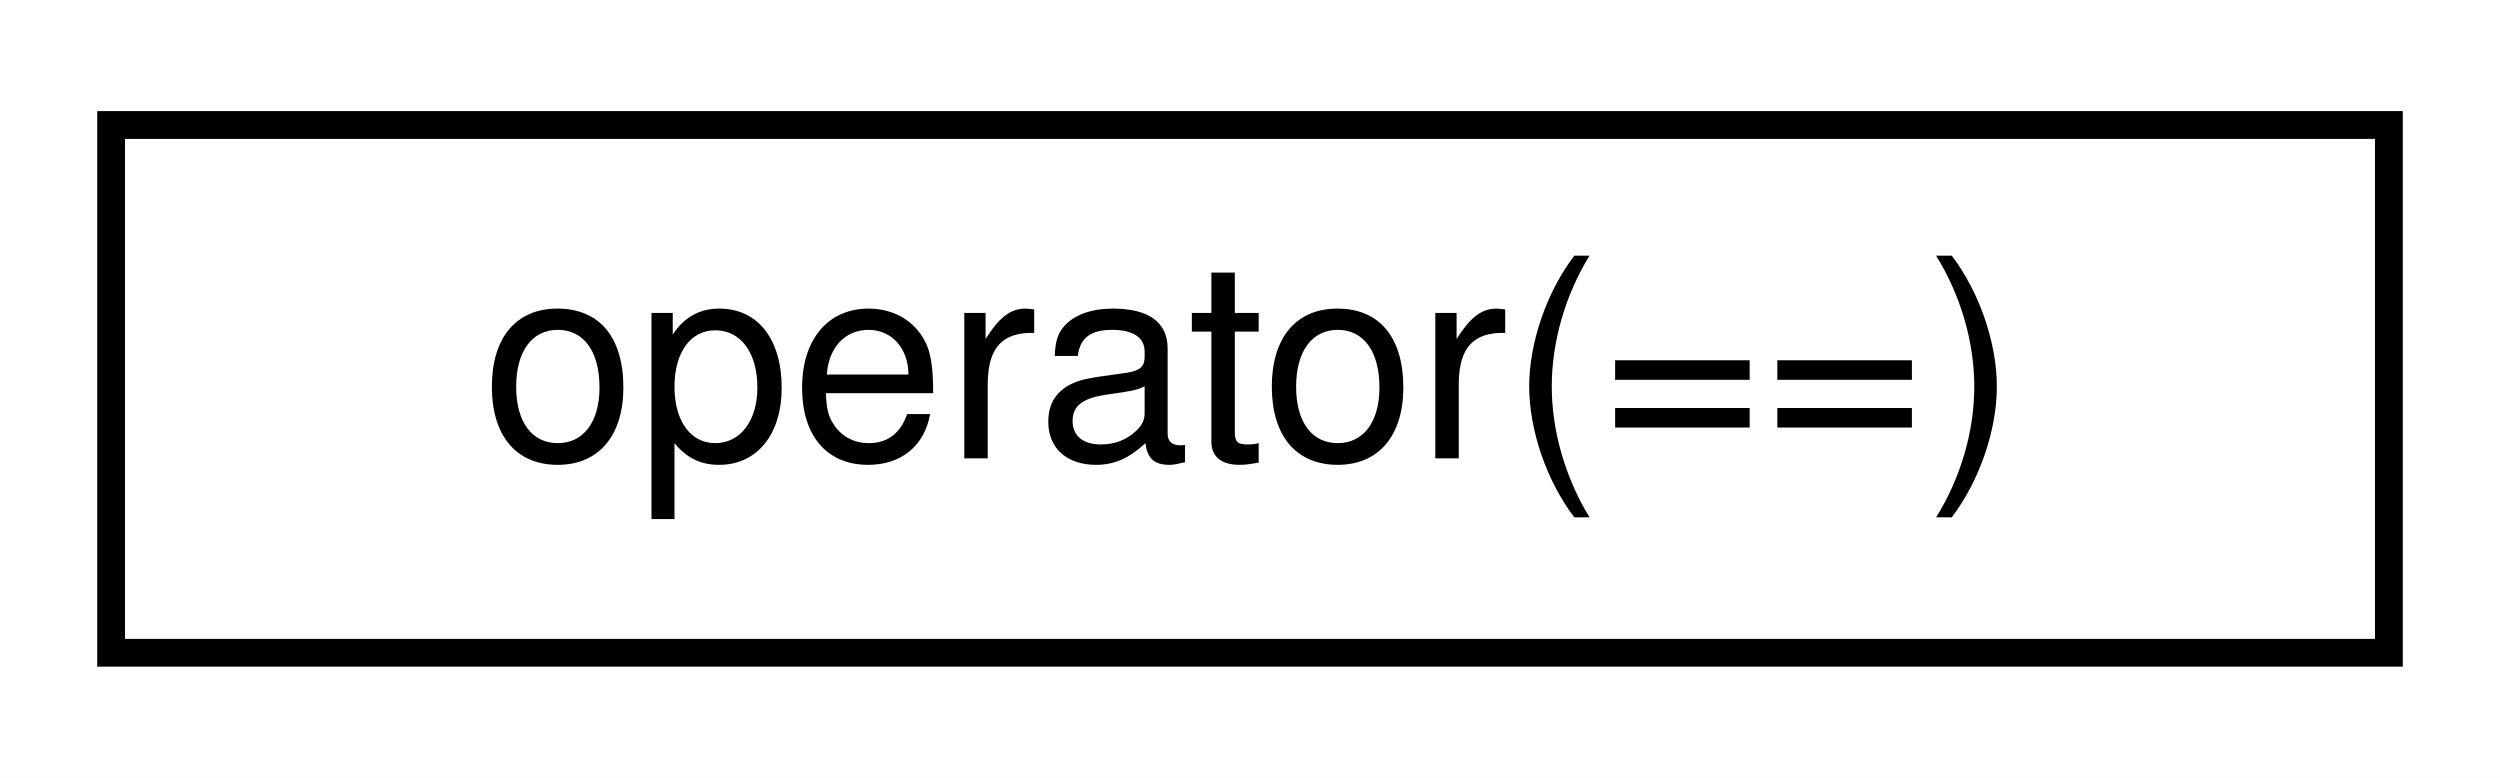
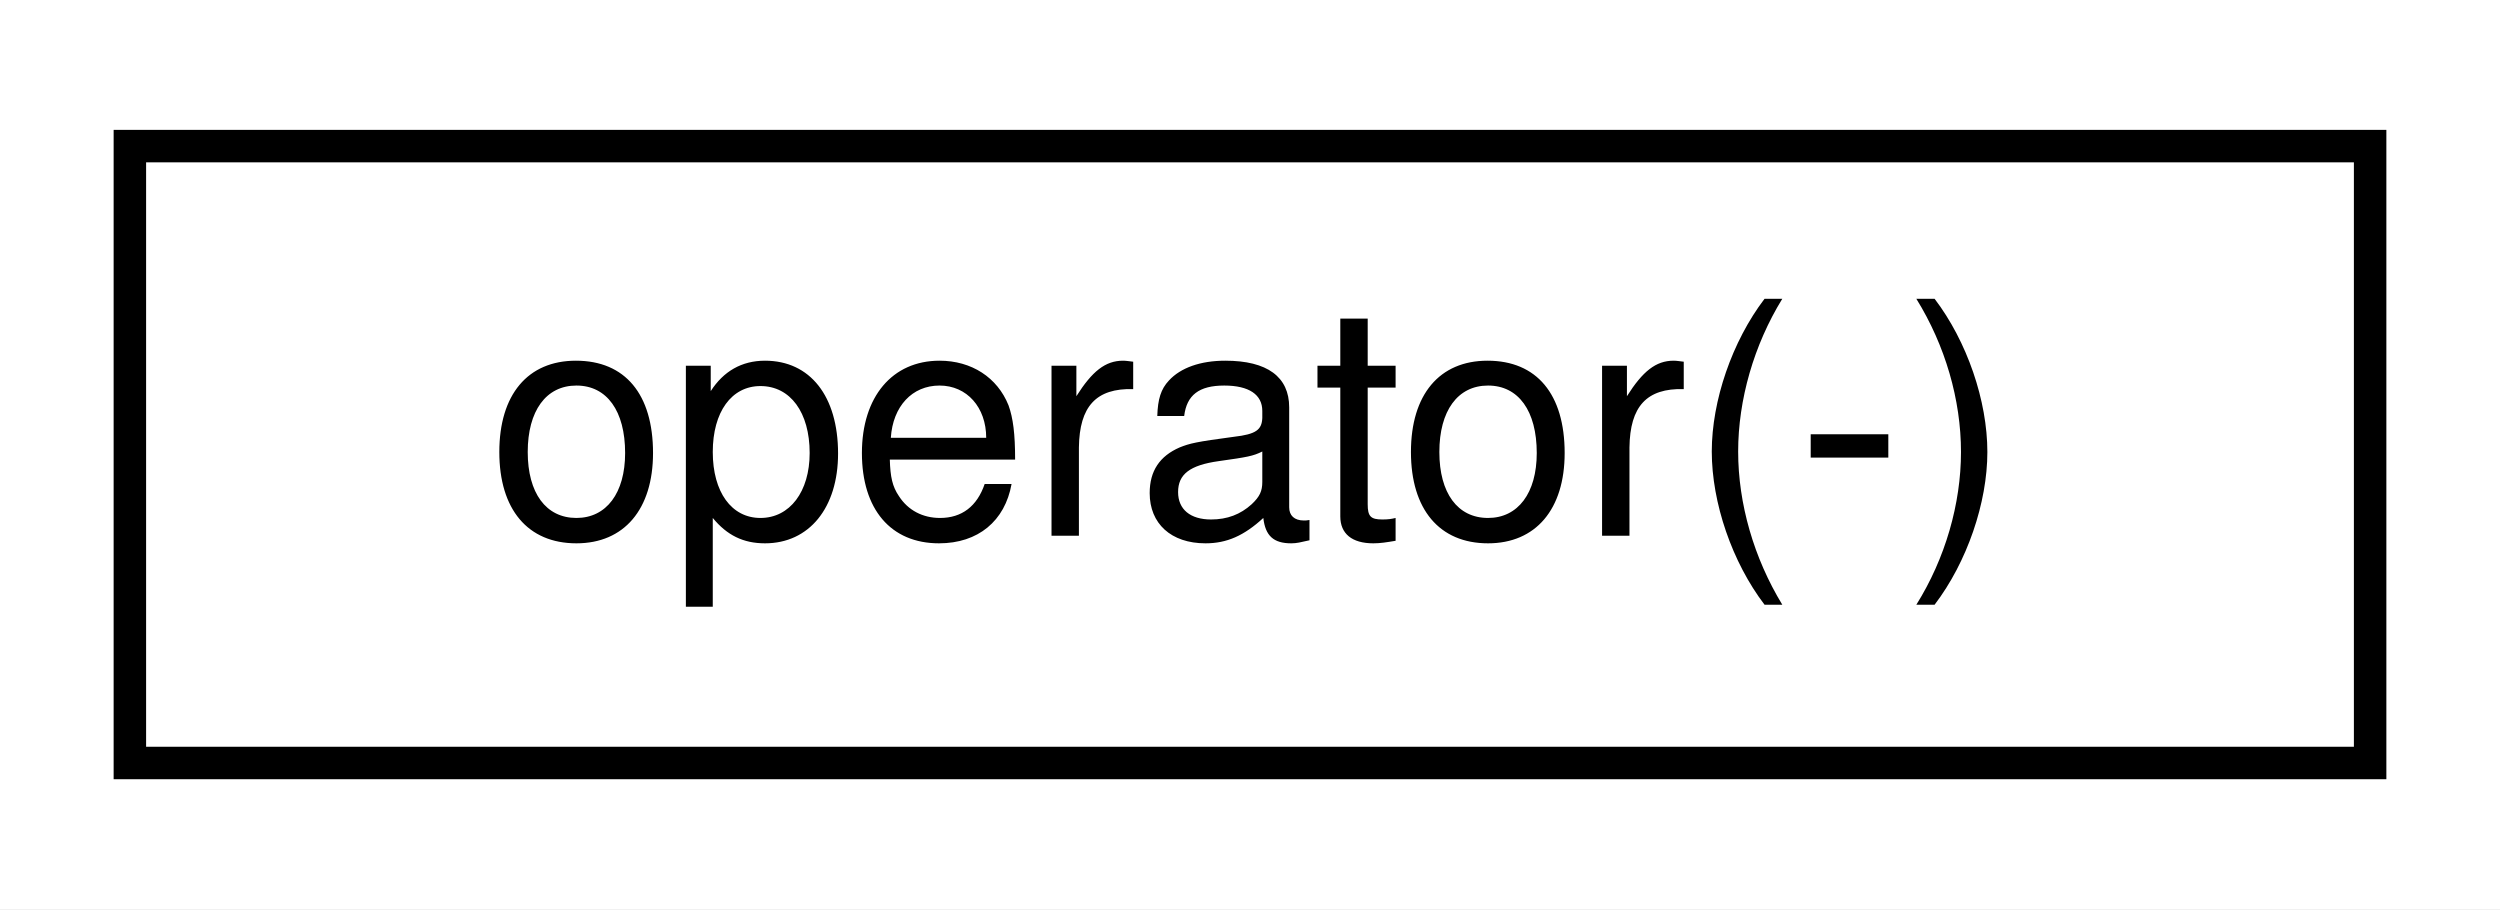
- <svg xmlns="http://www.w3.org/2000/svg" xmlns:xlink="http://www.w3.org/1999/xlink" width="90pt" height="28pt" viewBox="0.00 0.00 90.00 28.00">
+ <svg xmlns="http://www.w3.org/2000/svg" xmlns:xlink="http://www.w3.org/1999/xlink" width="77pt" height="28pt" viewBox="0.00 0.00 77.00 28.00">
  <g id="graph0" class="graph" transform="scale(1 1) rotate(0) translate(4 24)">
-     <polygon fill="white" stroke="transparent" points="-4,4 -4,-24 86,-24 86,4 -4,4" />
+     <polygon fill="white" stroke="transparent" points="-4,4 -4,-24 73,-24 73,4 -4,4" />
    <g id="node1" class="node">
      <g id="a_node1">
-         <a xlink:href="group__amip__interp__mod.html#interfaceamip__interp__mod_1_1operator_07_0a_0a_08" target="_top" xlink:title="Private logical equality overload for amip_interp_type.">
-           <polygon fill="white" stroke="black" points="0,-0.5 0,-19.5 82,-19.5 82,-0.5 0,-0.5" />
-           <text text-anchor="middle" x="41" y="-7.5" font-family="Helvetica,sans-Serif" font-size="10.00">operator(==)</text>
+         <a xlink:href="group__time__manager__mod.html#interfacetime__manager__mod_1_1operator_07-_08" target="_top" xlink:title="Operator override interface for use with time_type.">
+           <polygon fill="white" stroke="black" points="0,-0.5 0,-19.5 69,-19.5 69,-0.5 0,-0.5" />
+           <text text-anchor="middle" x="34.5" y="-7.5" font-family="Helvetica,sans-Serif" font-size="10.00">operator(-)</text>
        </a>
      </g>
    </g>
  </g>
</svg>
